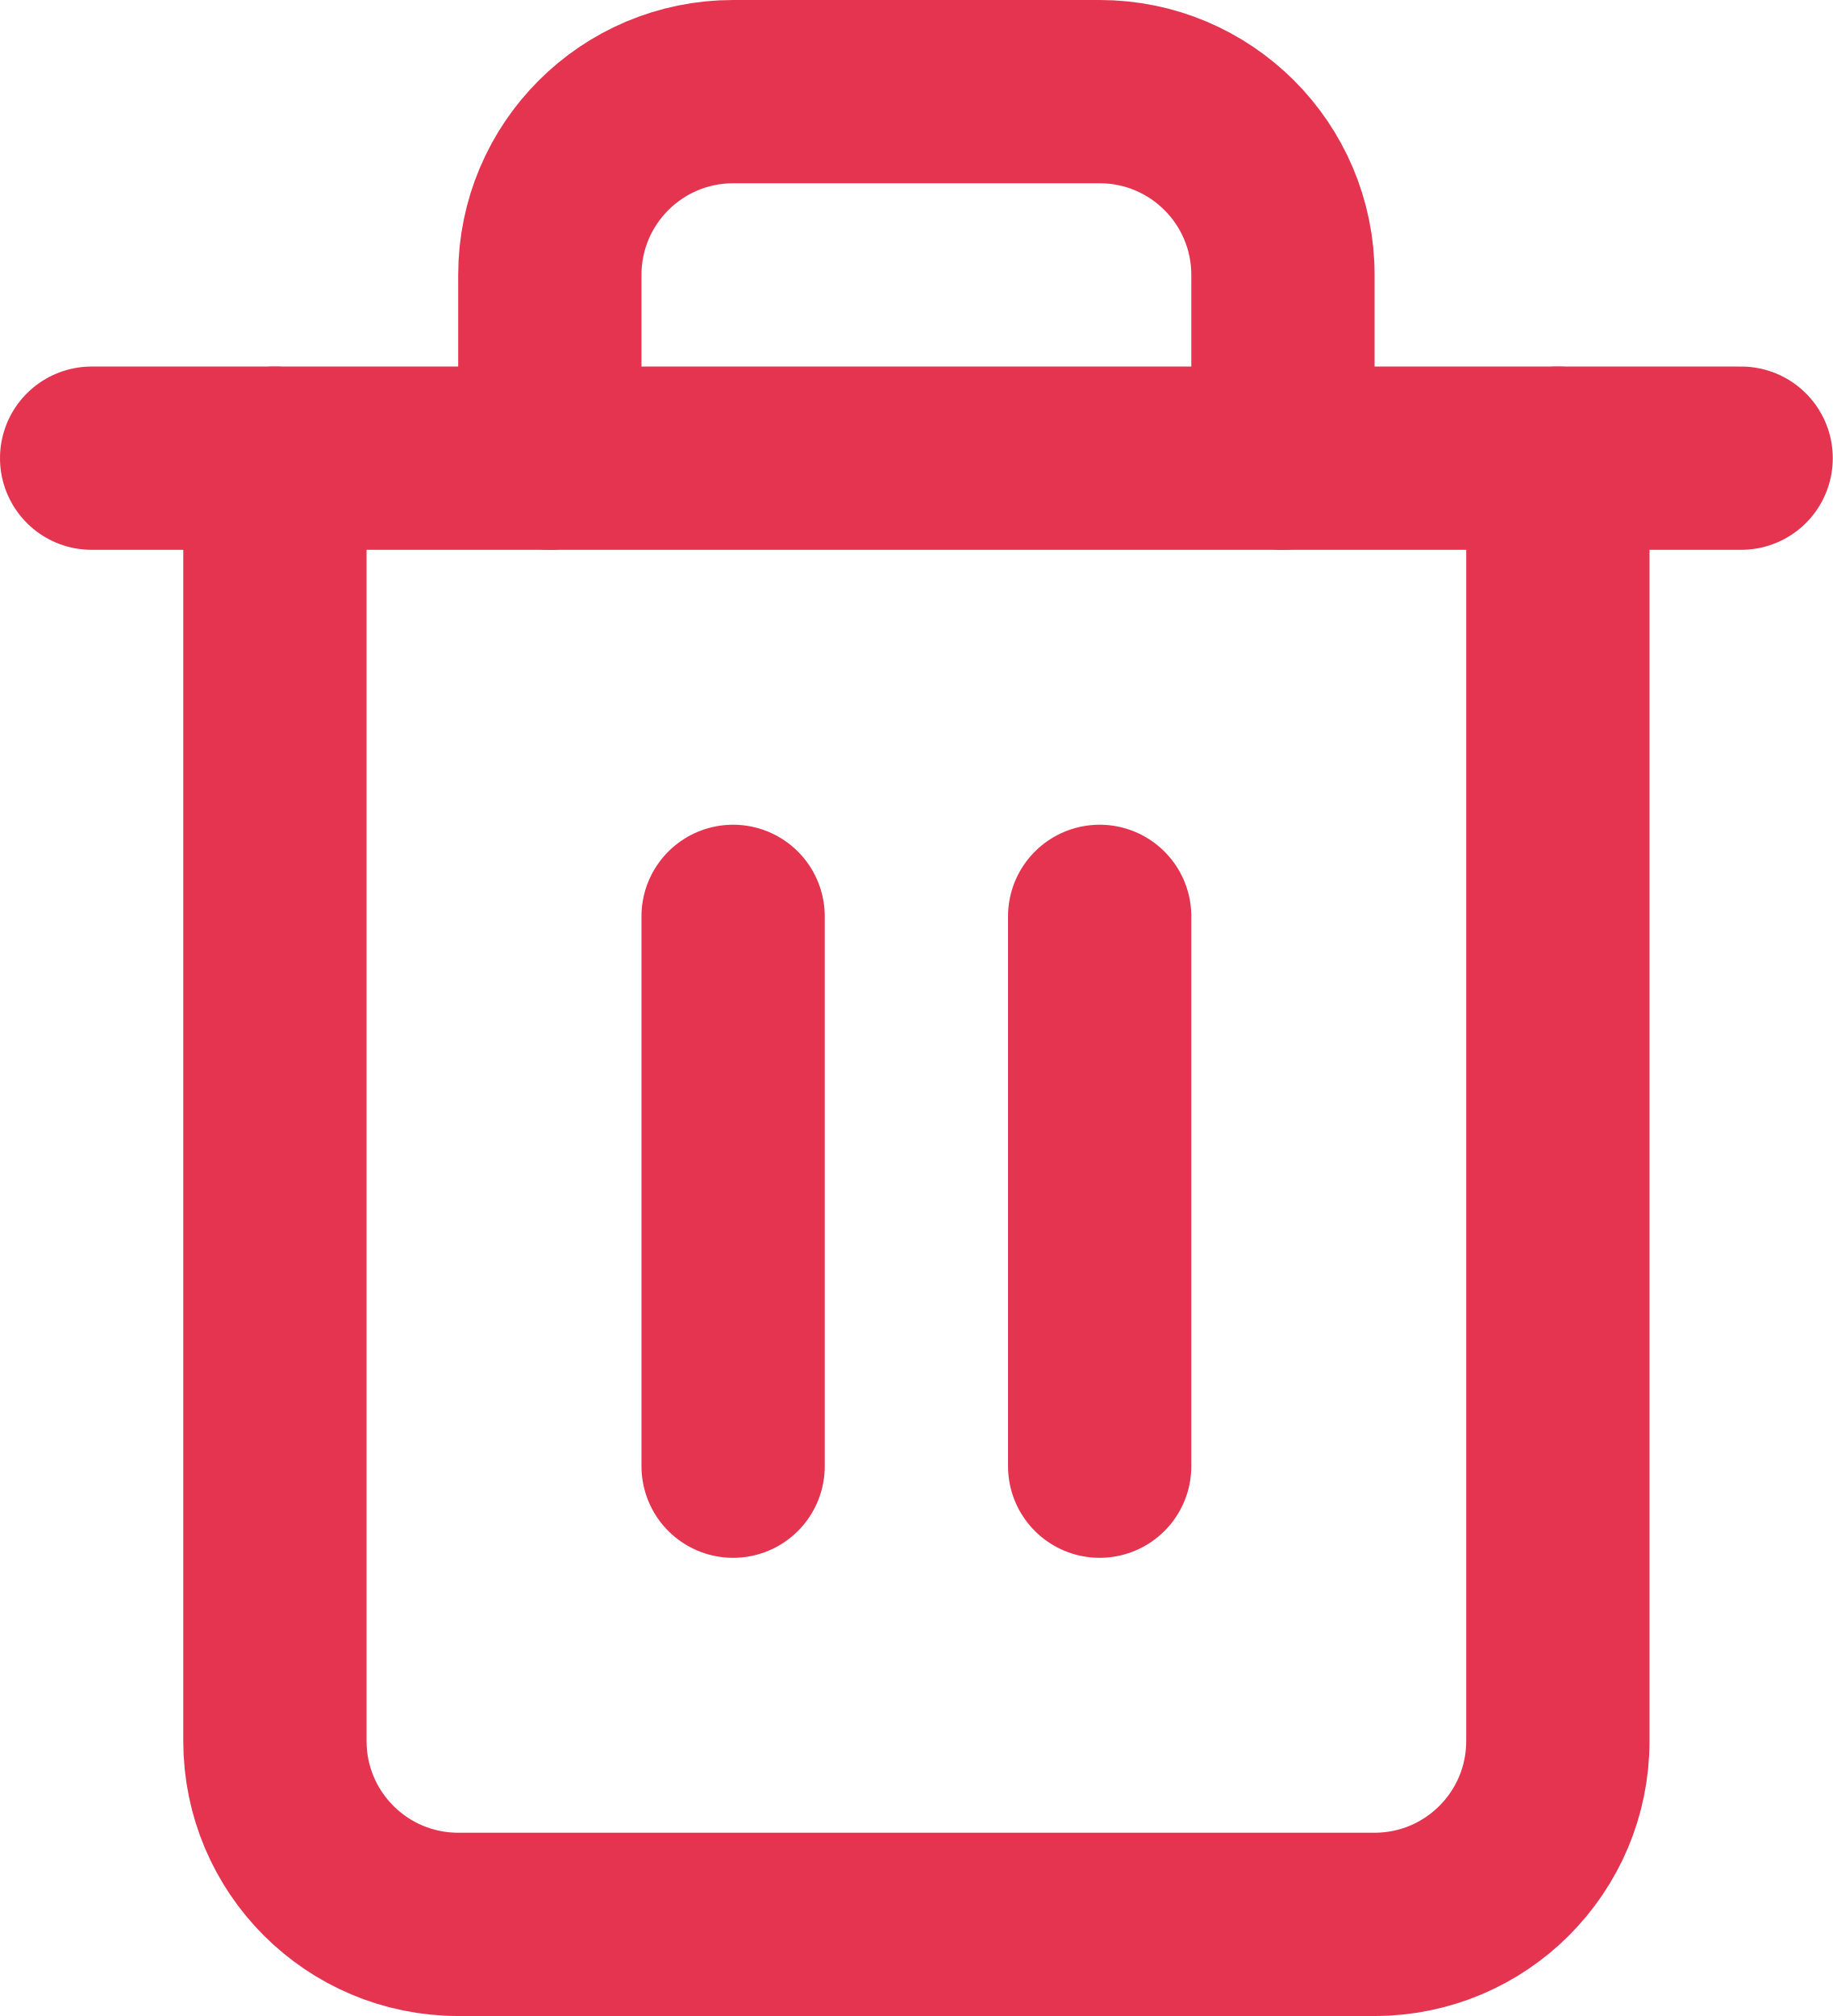
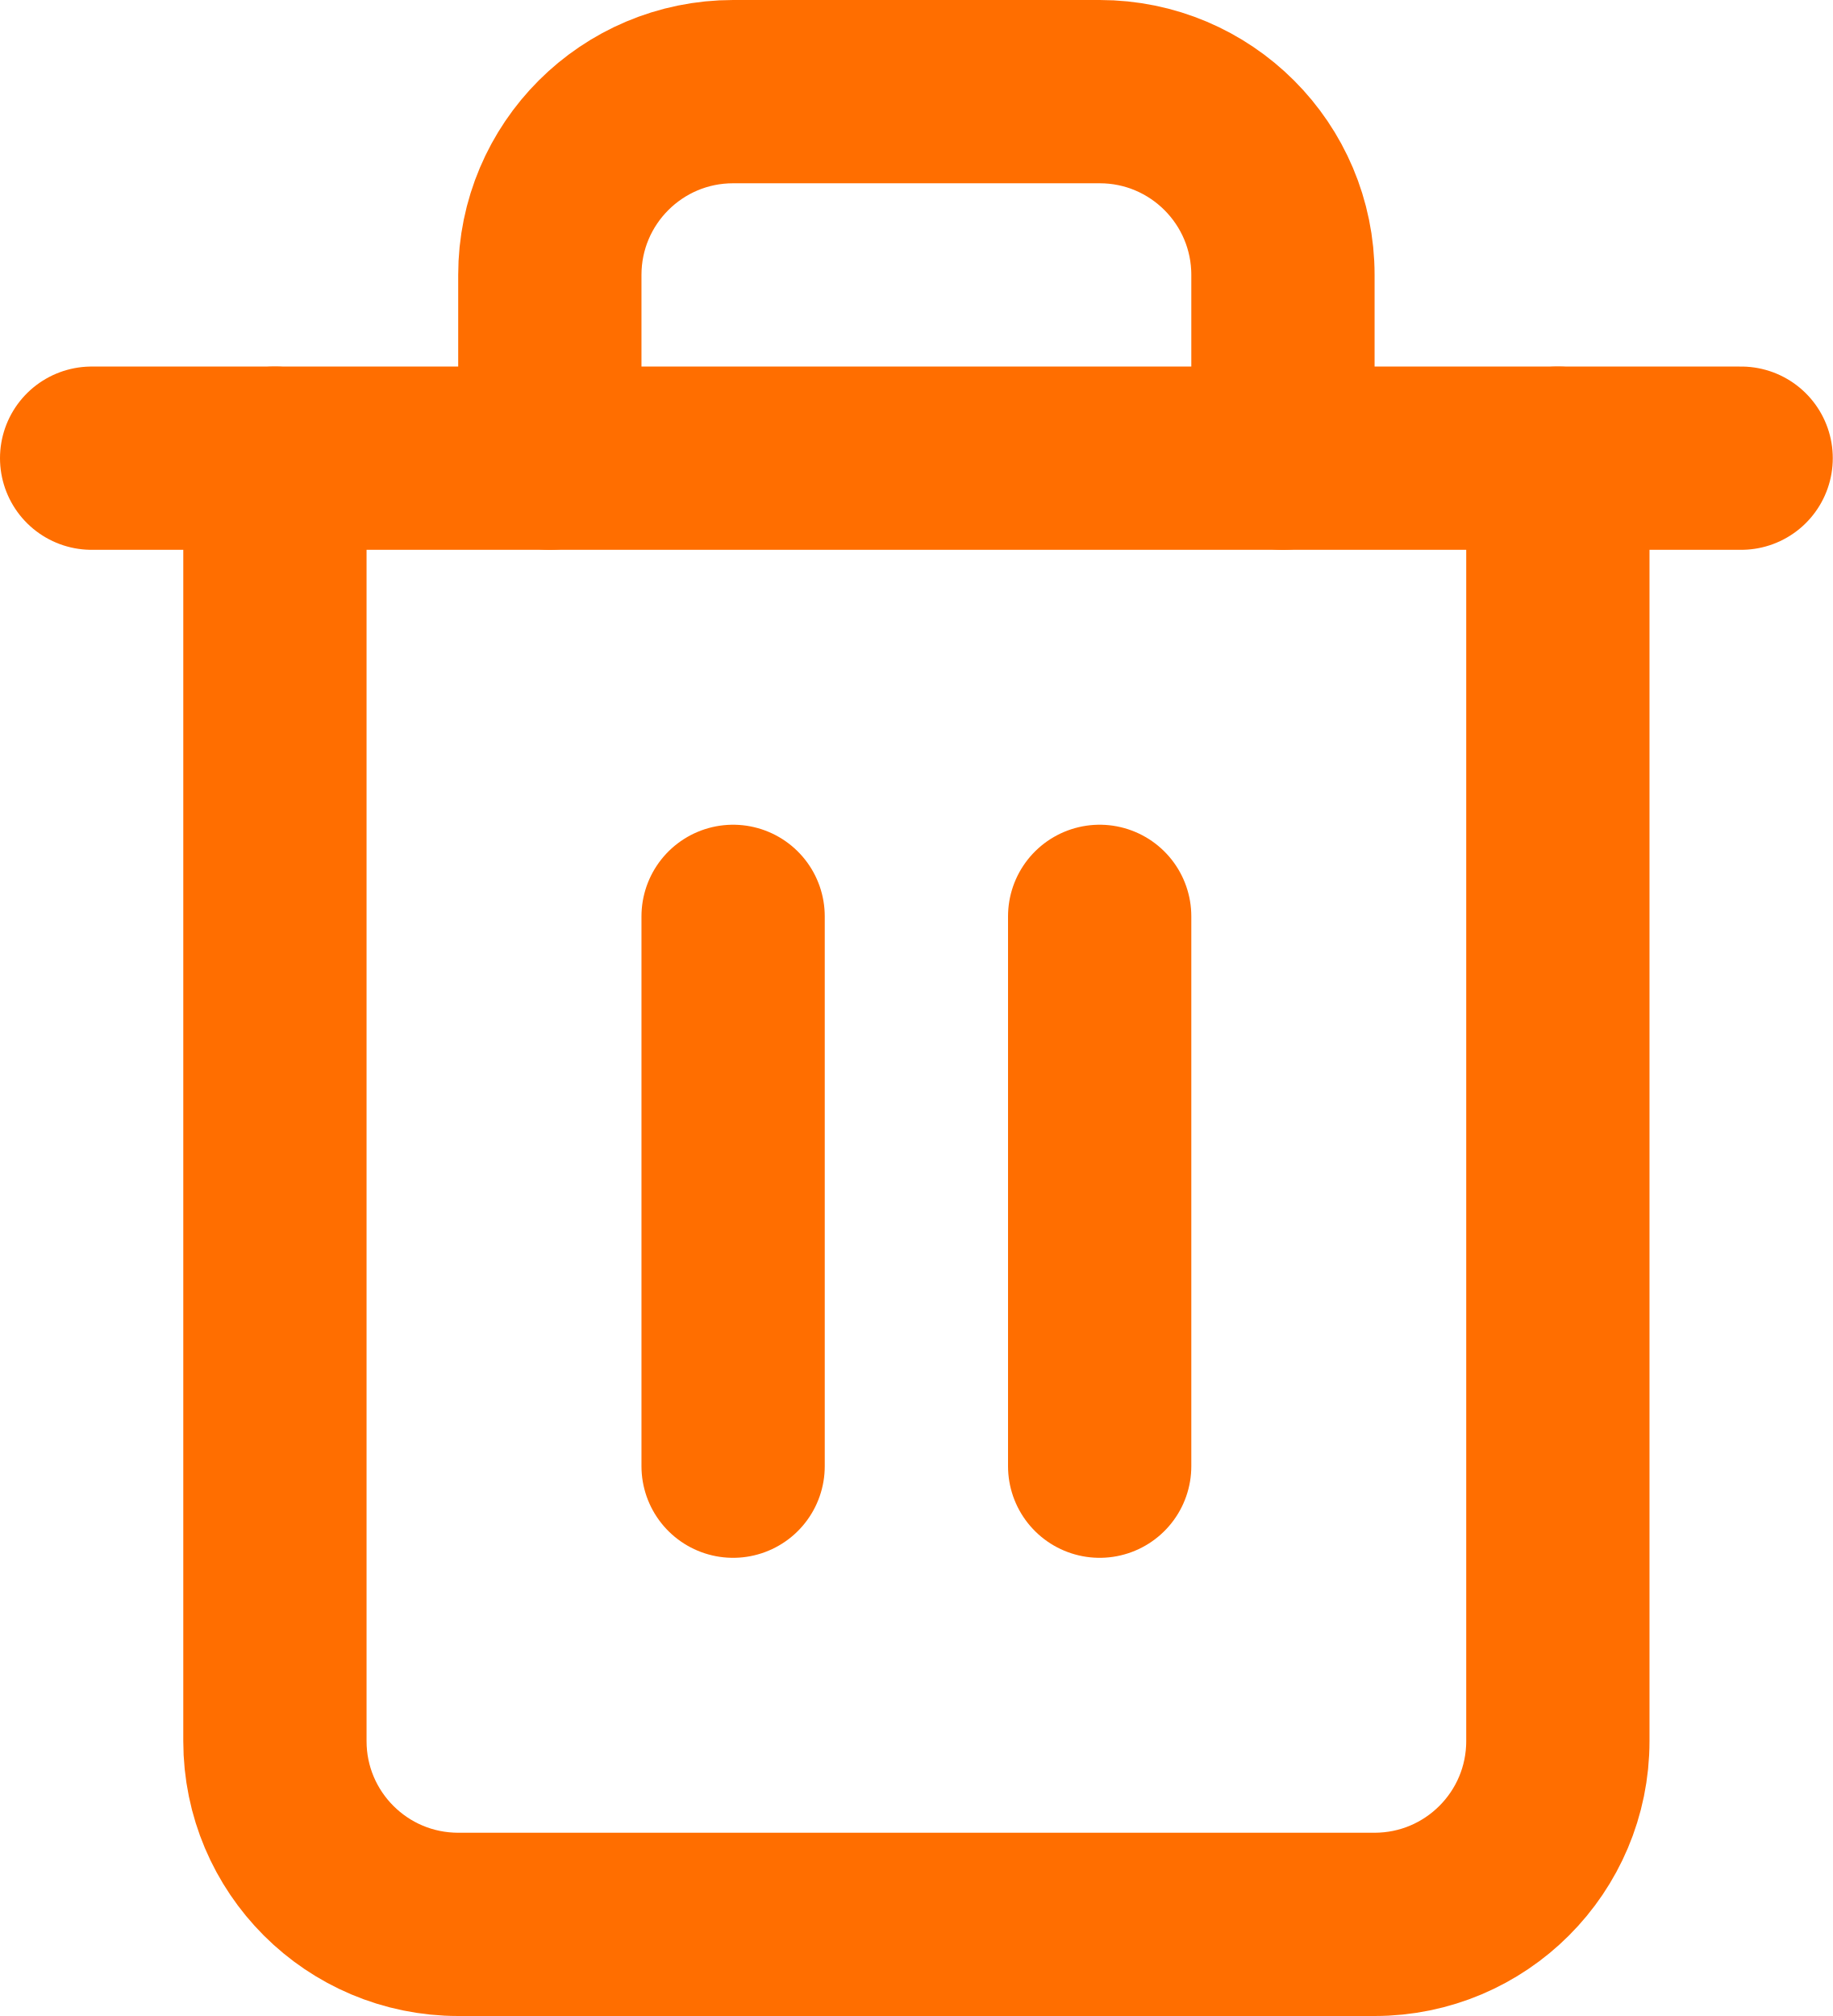
- <svg xmlns="http://www.w3.org/2000/svg" width="20" height="22" stroke="#e43450" fill="none" stroke-linecap="round" stroke-linejoin="round" stroke-width="2">
+ <svg xmlns="http://www.w3.org/2000/svg" width="20" height="22" stroke="#FF6E00" fill="none" stroke-linecap="round" stroke-linejoin="round" stroke-width="2">
  <path d="M1 5h18" />
  <path d="M17 5v14a2 2 0 0 1-2 2H5a2 2 0 0 1-2-2V5m3 0V3a2 2 0 0 1 2-2h4a2 2 0 0 1 2 2v2" />
  <path d="M8 10v6m4-6v6" />
</svg>
